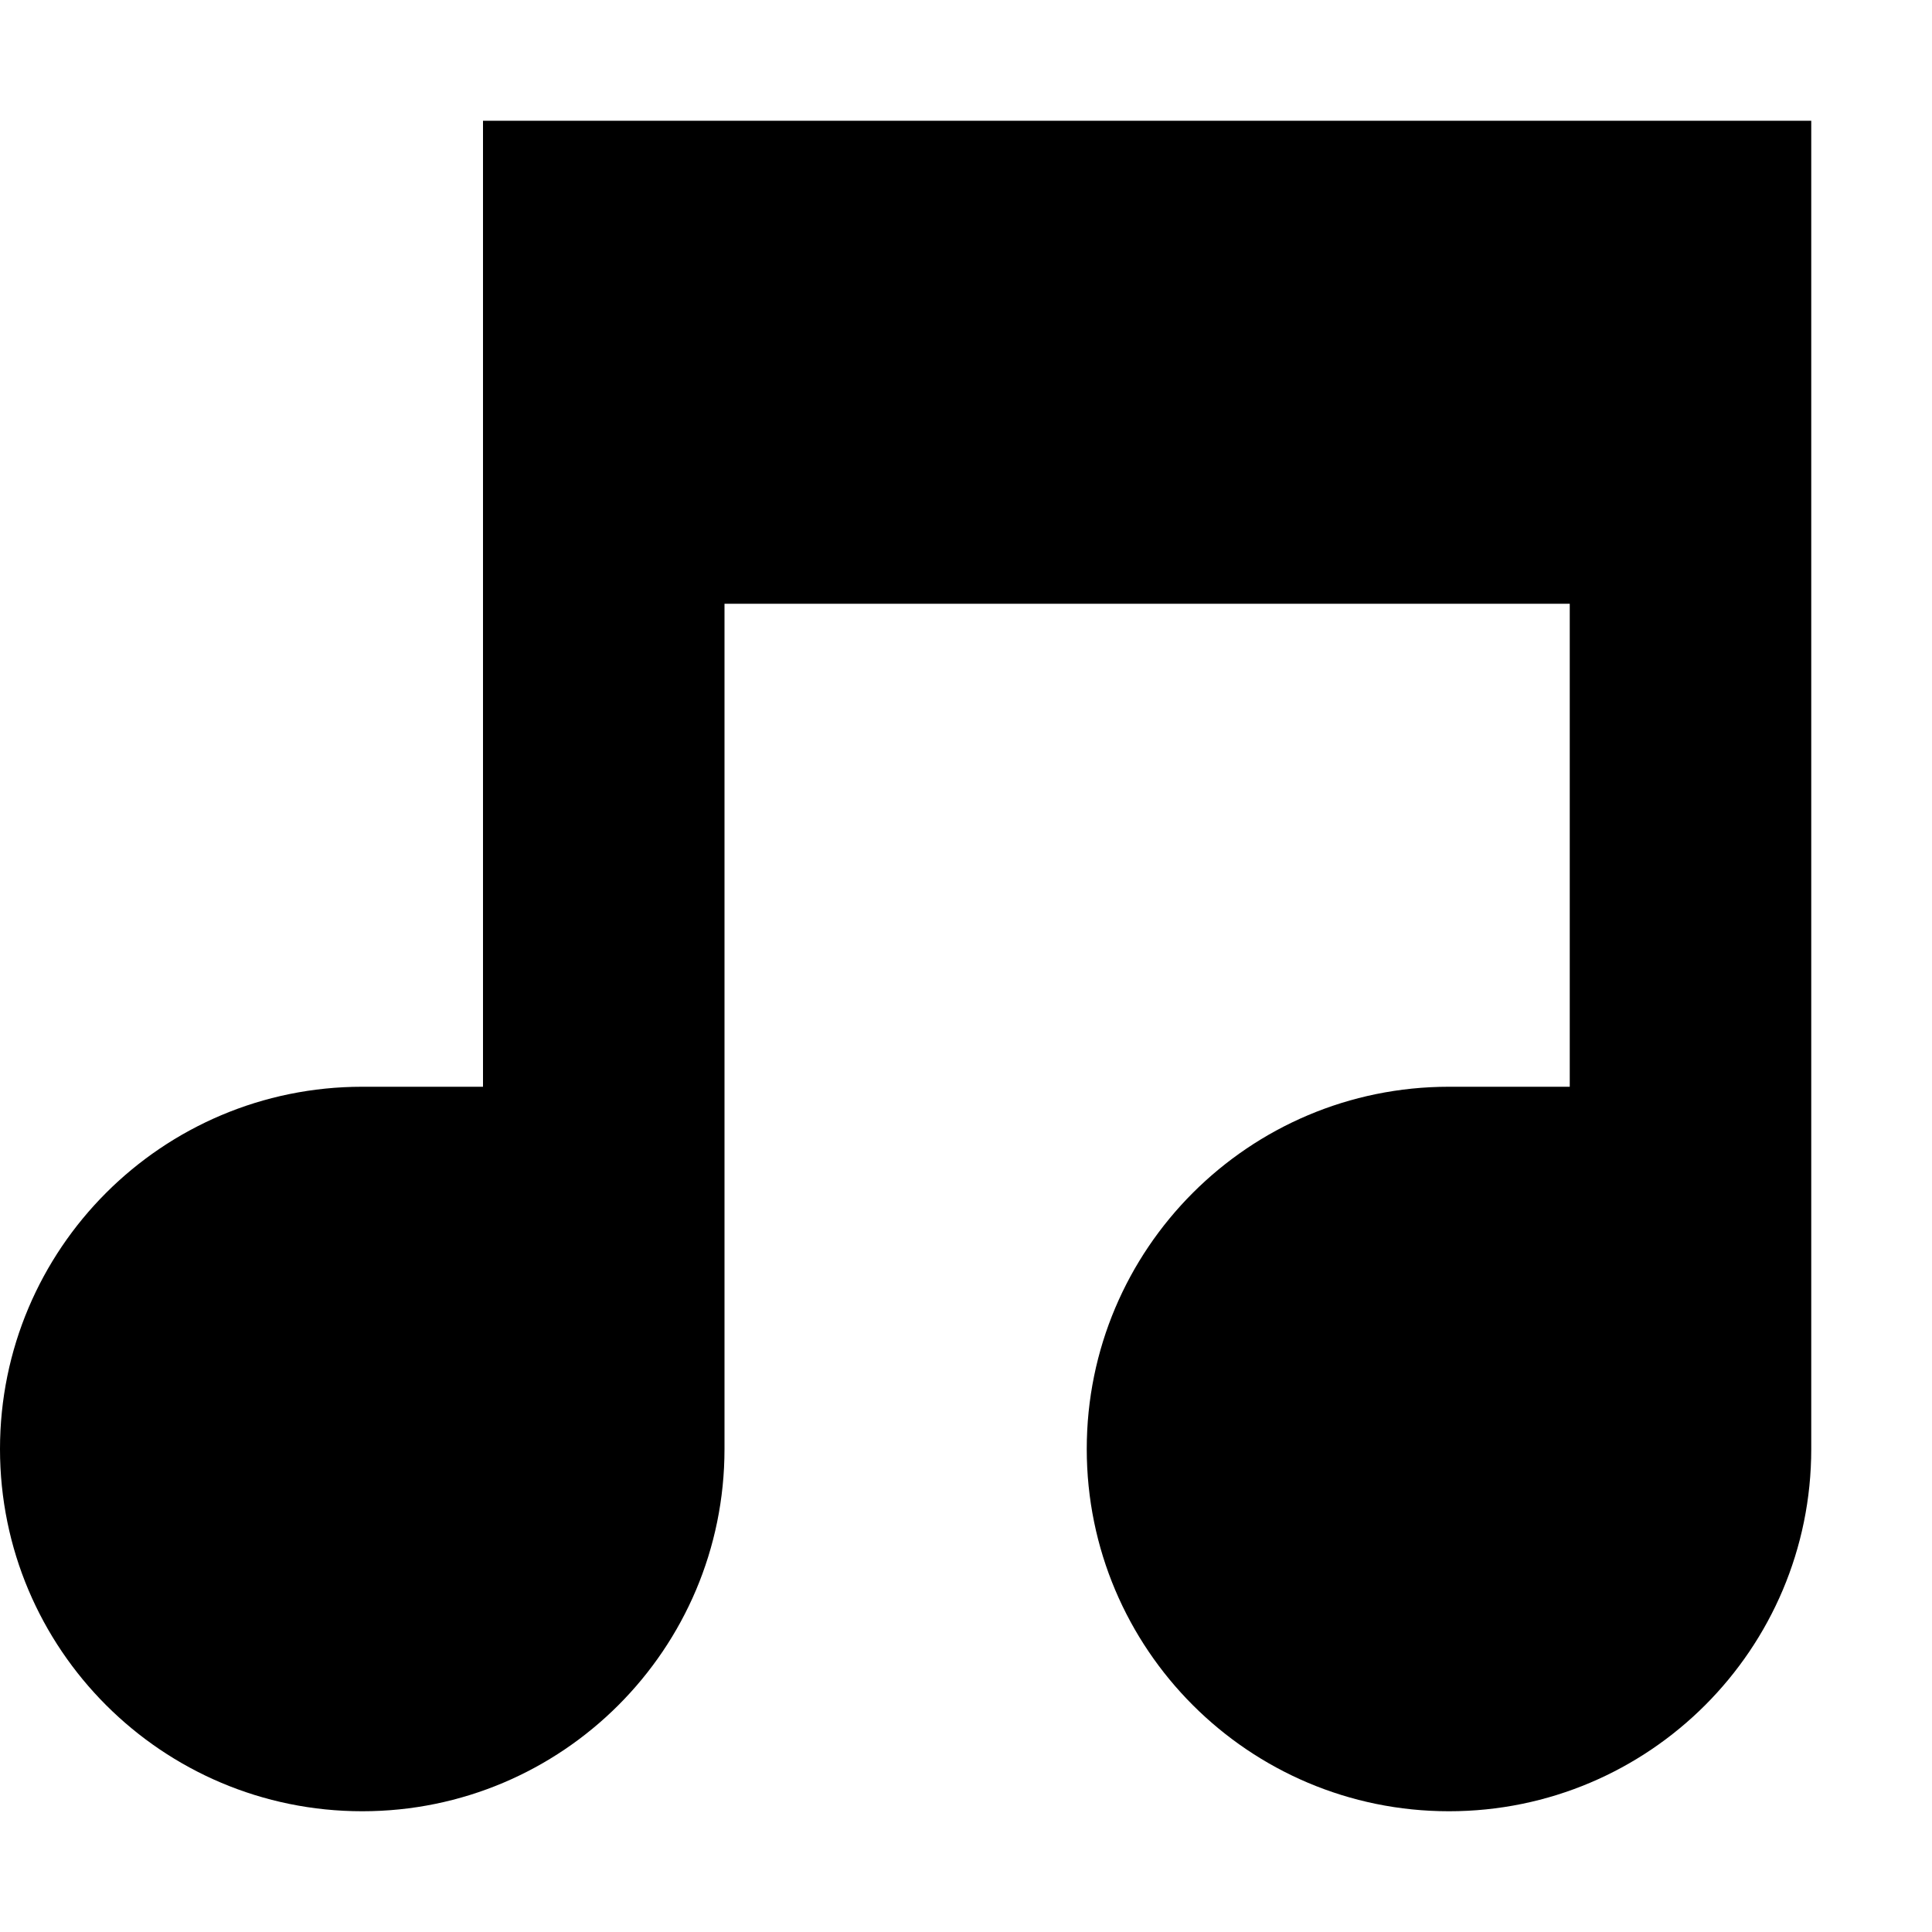
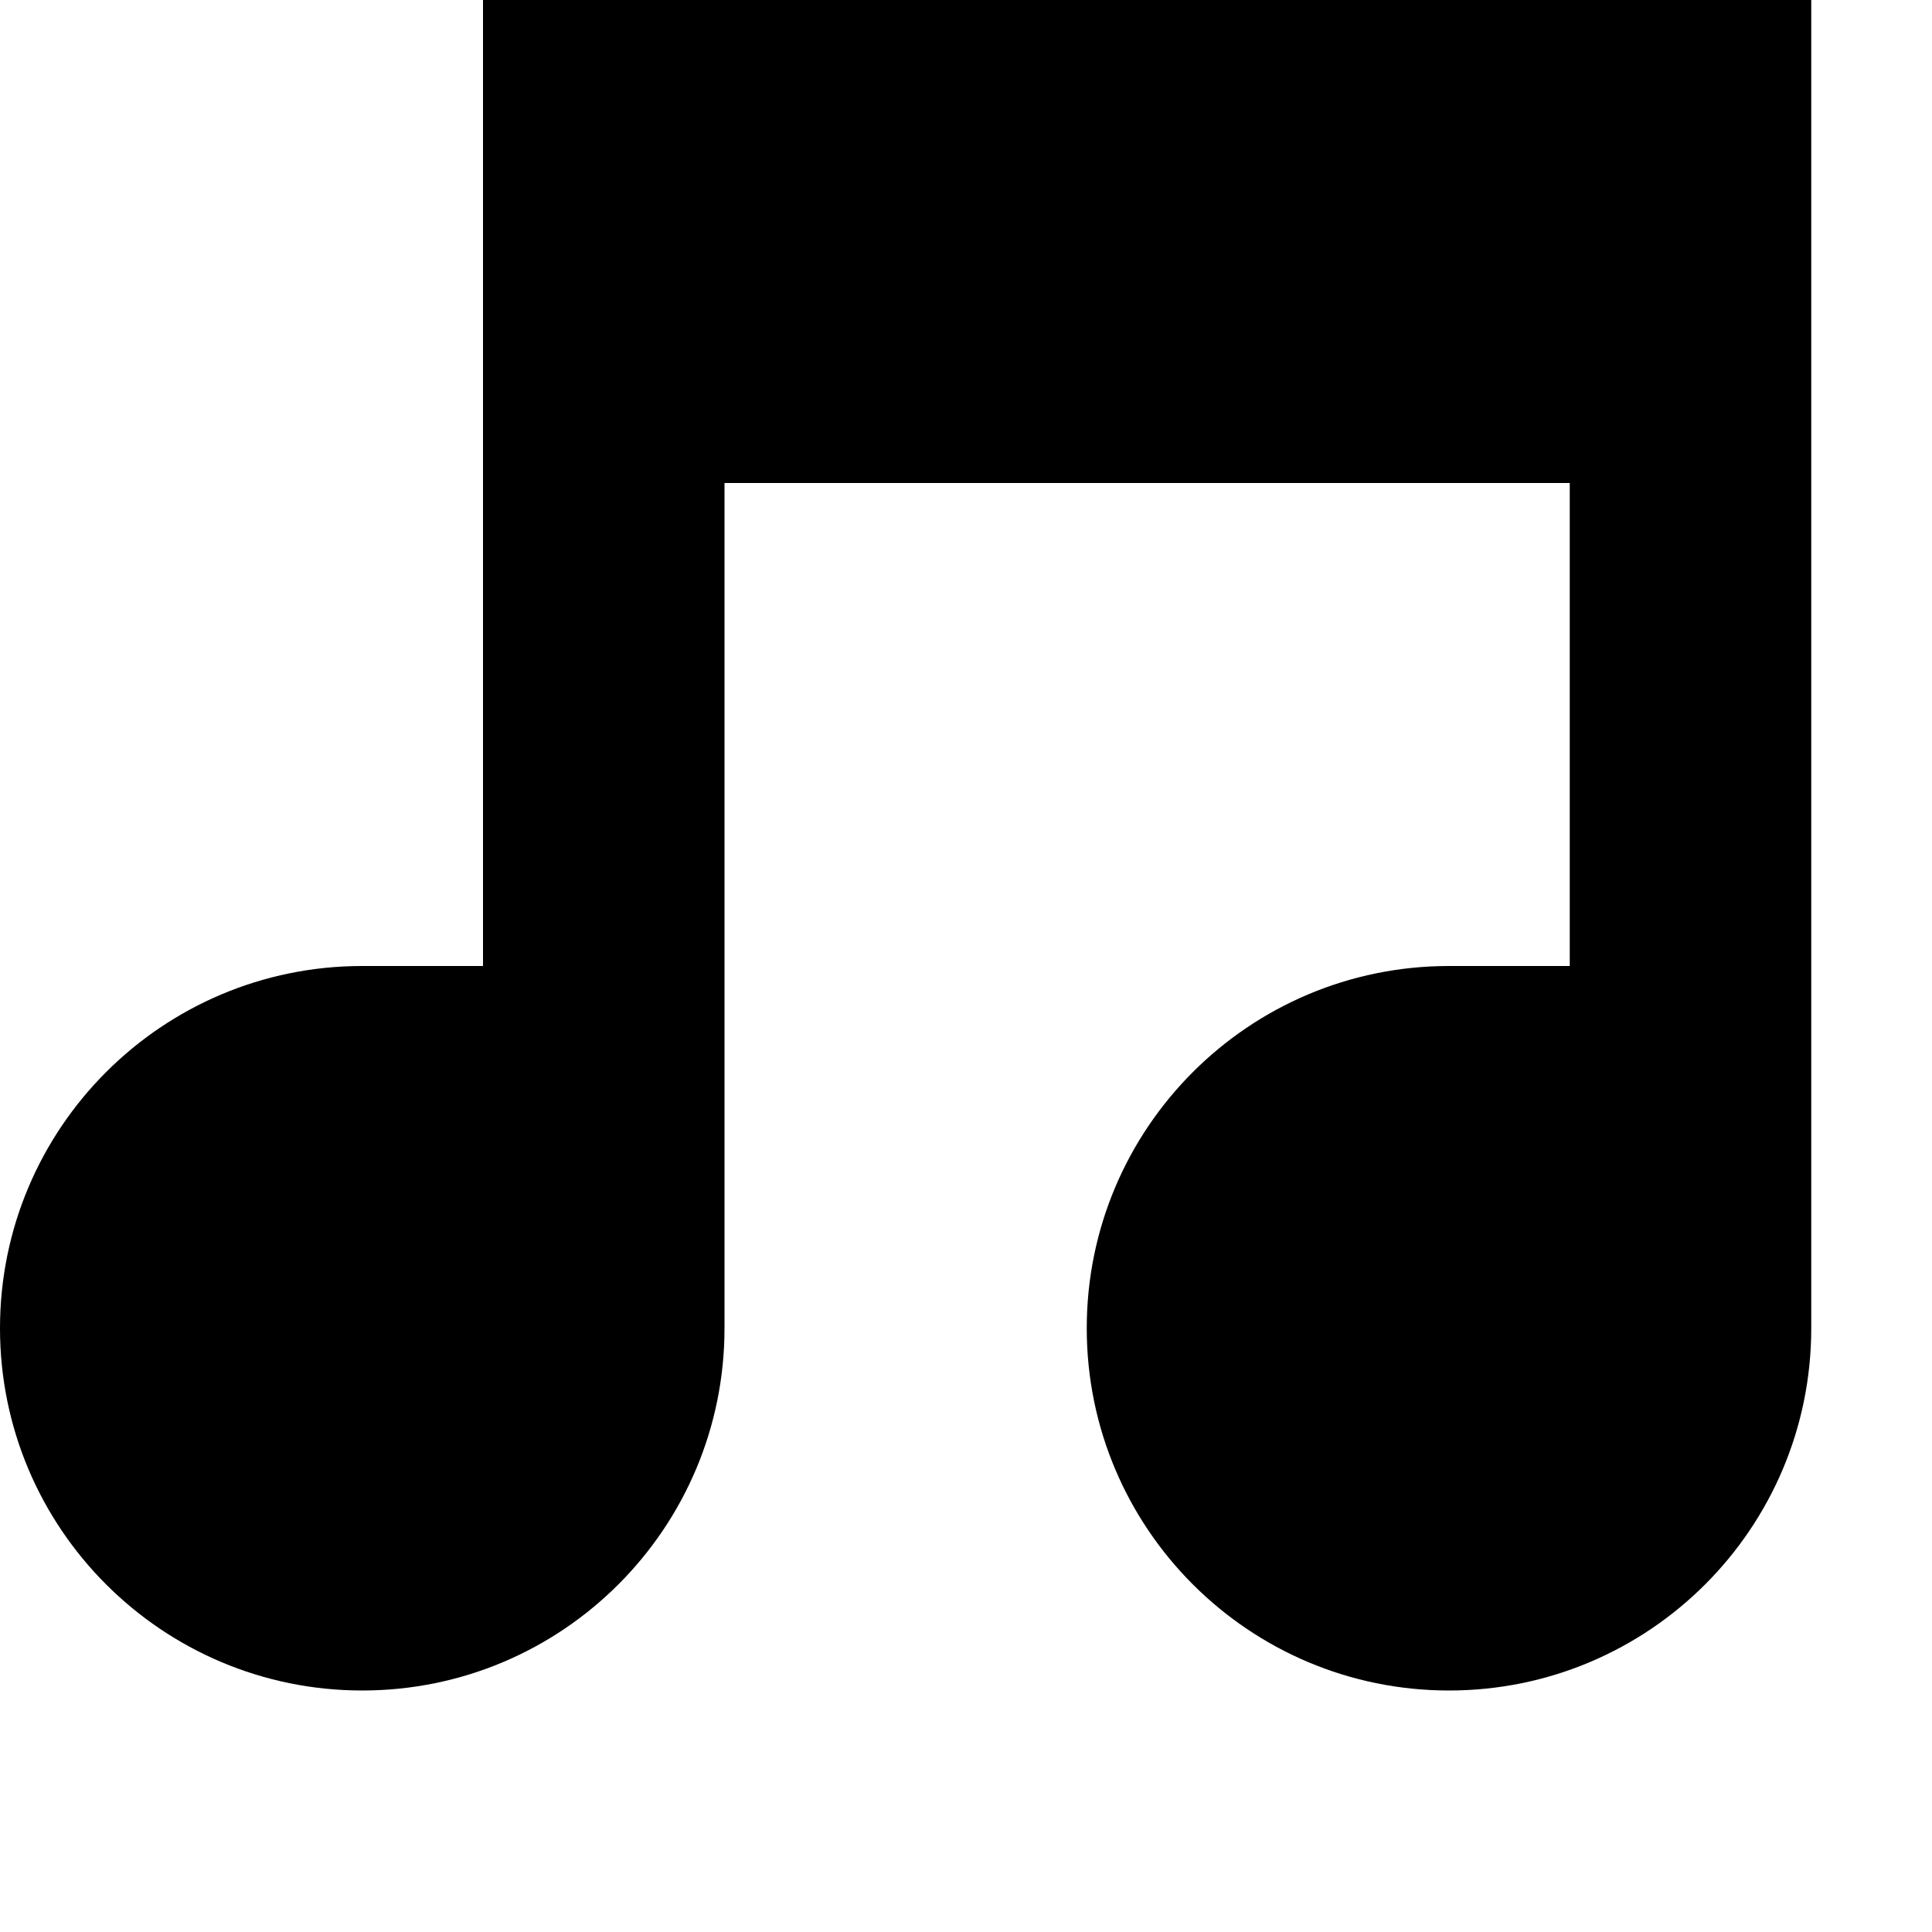
- <svg xmlns="http://www.w3.org/2000/svg" width="170" height="170" viewBox="0 0 170 170" fill="none">
-   <path d="M159.375 10.625H42.5V95.625H31.875C14.271 95.625 0 109.895 0 127.5C0 145.105 14.271 159.375 31.875 159.375C49.479 159.375 63.75 145.105 63.75 127.5V53.125H138.125V95.625H127.5C109.895 95.625 95.625 109.895 95.625 127.5C95.625 145.105 109.895 159.375 127.5 159.375C145.105 159.375 159.375 145.105 159.375 127.5V10.625Z" fill="black" />
+ <svg xmlns="http://www.w3.org/2000/svg" width="136" height="136" viewBox="0 0 136 136" fill="none">
+   <path d="M127.5 0H34V68H25.5C11.417 68 0 79.416 0 93.5C0 107.584 11.417 119 25.5 119C39.583 119 51 107.584 51 93.5V34H110.5V68H102C87.916 68 76.5 79.416 76.5 93.5C76.5 107.584 87.916 119 102 119C116.084 119 127.5 107.584 127.5 93.5V0Z" fill="black" />
</svg>
